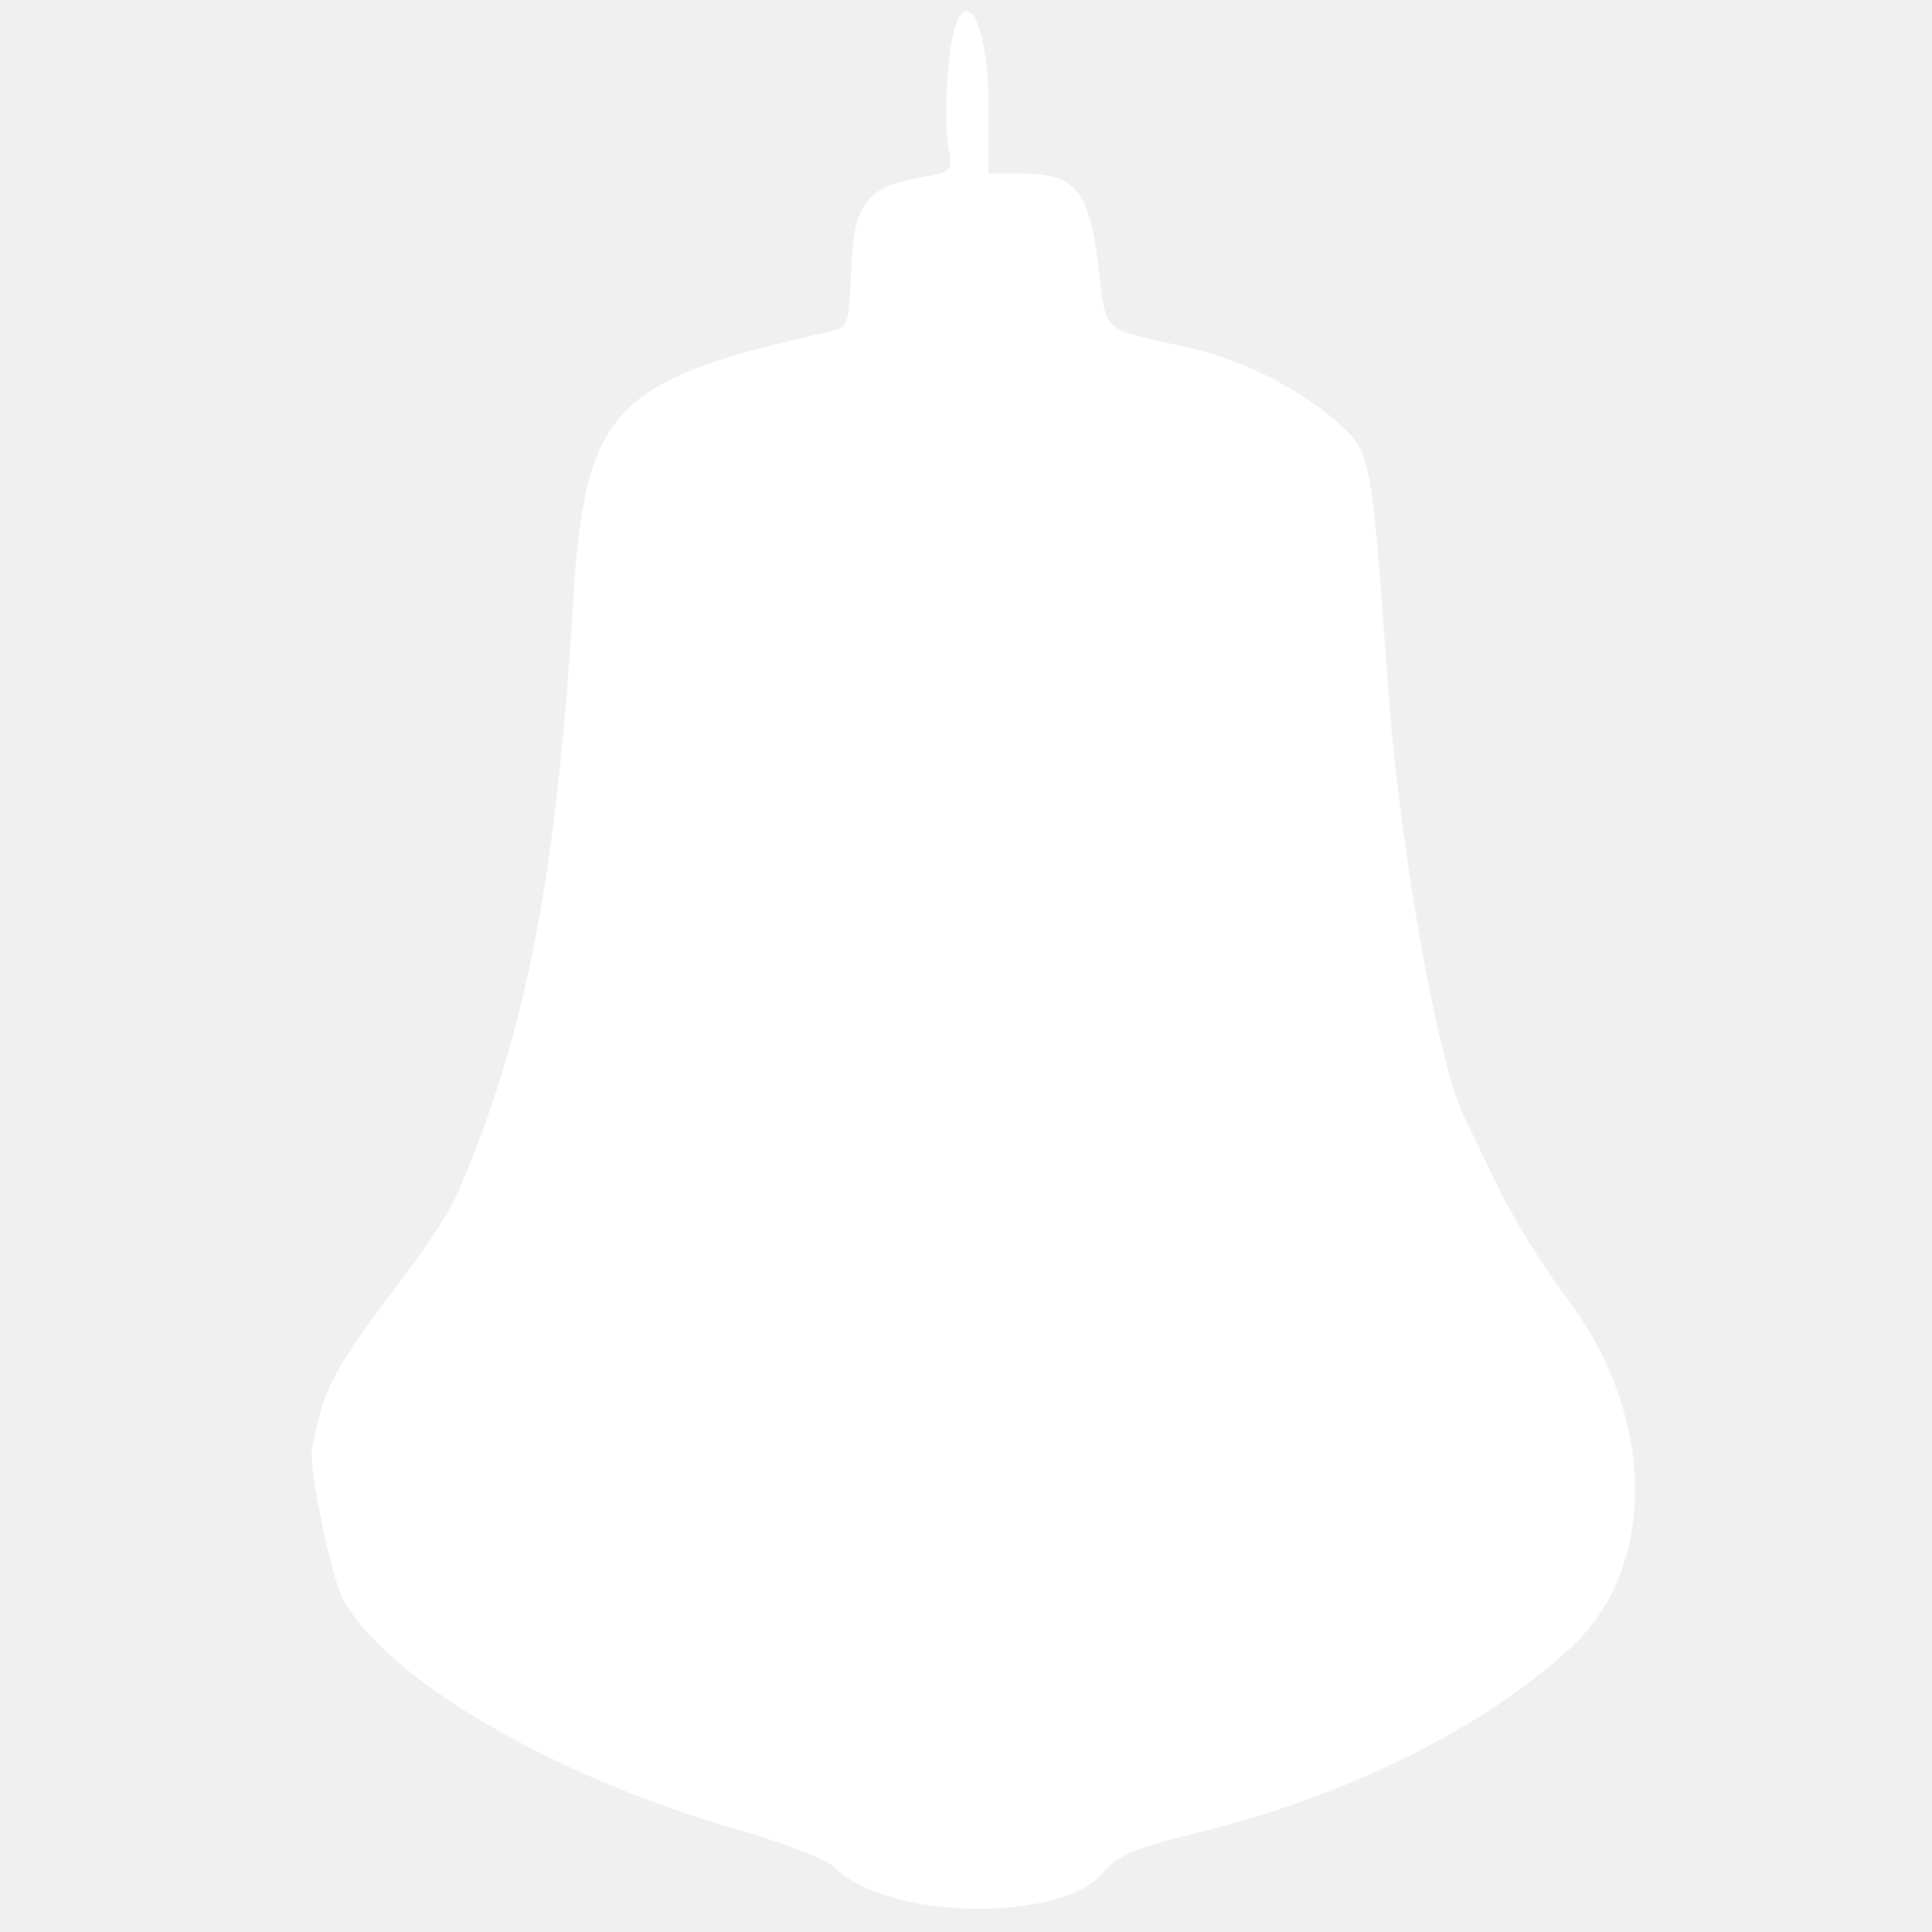
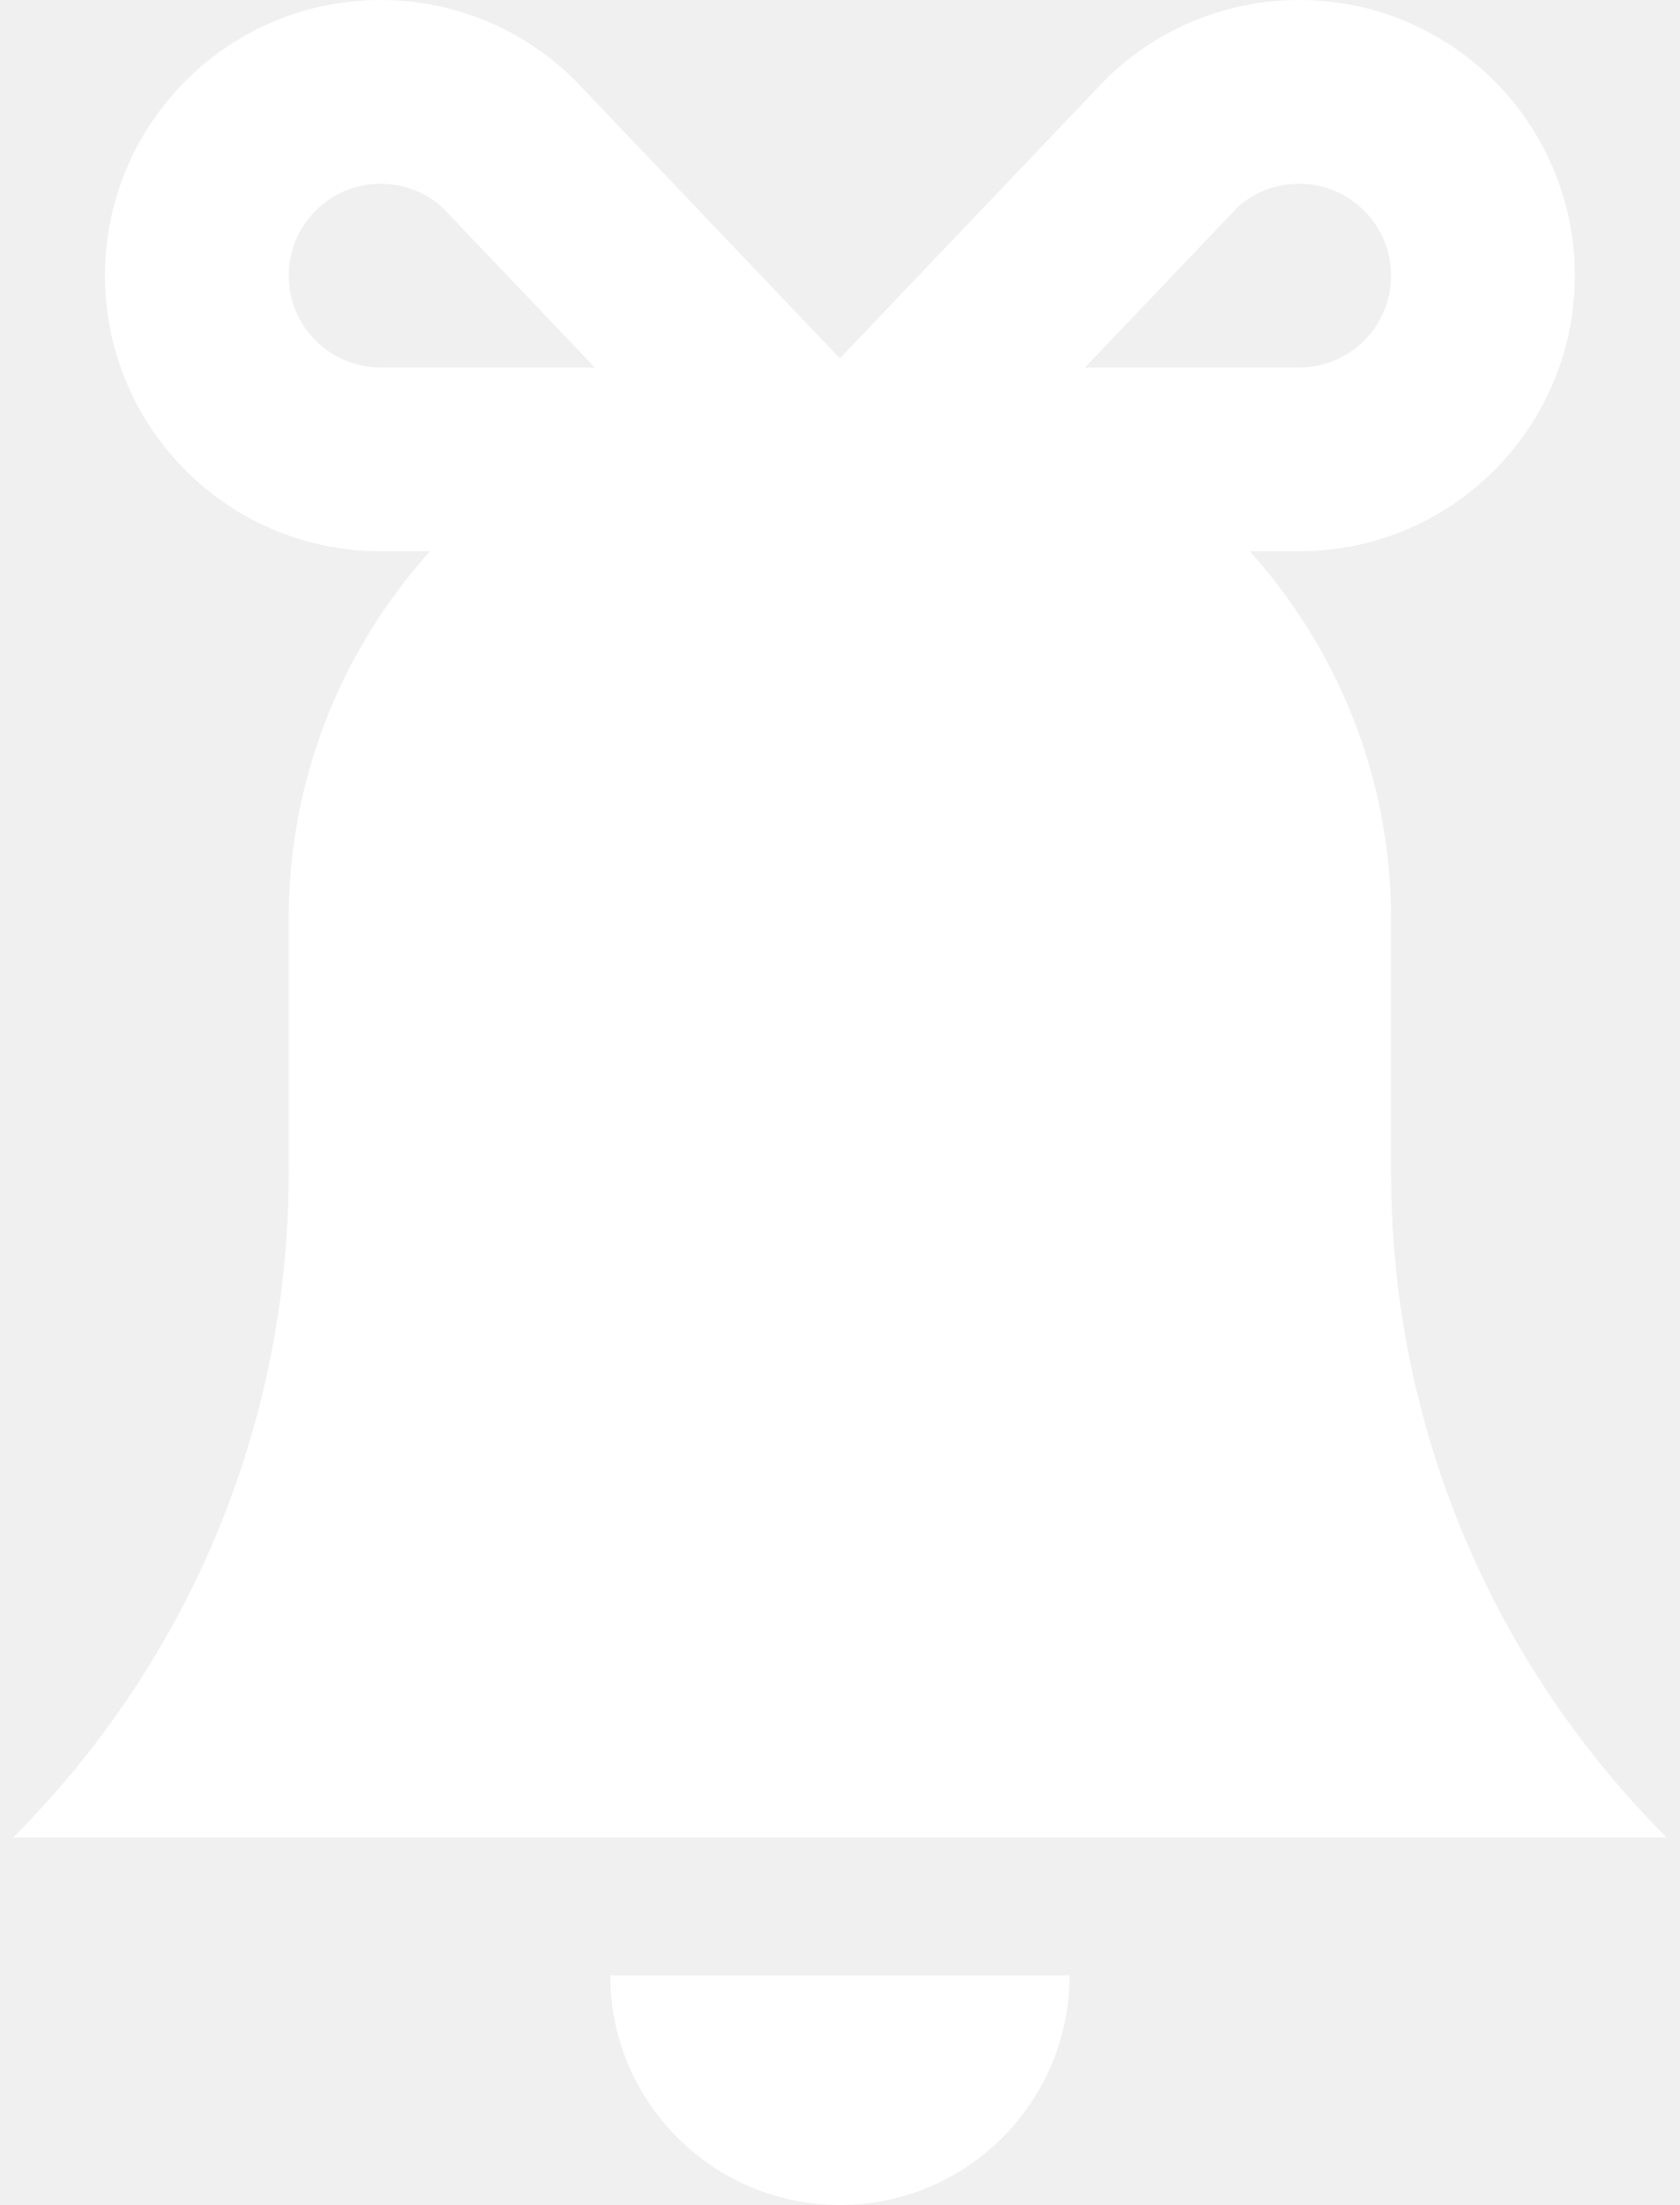
- <svg xmlns="http://www.w3.org/2000/svg" version="1.1" width="64" height="64" viewBox="0 0 64 64">
-   <path fill="#fff" d="M31.416 2.188c-0.086 0.928-0.089 2.097-0.008 2.598 0.147 0.904 0.141 0.912-0.872 1.083-1.832 0.31-2.254 0.863-2.338 3.063-0.072 1.899-0.078 1.913-0.823 2.079-7.044 1.563-8.001 2.57-8.38 8.815-0.564 9.276-1.567 14.428-3.841 19.716-0.217 0.505-0.945 1.645-1.617 2.534-2.553 3.373-2.797 3.825-3.2 5.923-0.115 0.601 0.62 4.193 1.012 4.941 1.376 2.627 6.934 5.896 12.977 7.633 1.57 0.451 3.063 1.029 3.317 1.283 1.752 1.752 7.531 1.854 8.921 0.158 0.447-0.545 1.043-0.801 2.936-1.258 5.069-1.224 9.685-3.508 12.59-6.229 2.826-2.648 2.754-7.651-0.167-11.493-0.769-1.012-1.813-2.7-2.319-3.75s-1.005-2.085-1.108-2.298c-0.87-1.797-2.125-8.864-2.505-14.112-0.577-7.963-0.562-7.882-1.714-8.906-1.265-1.124-3.222-2.092-5.026-2.484-2.812-0.612-2.596-0.408-2.875-2.716-0.298-2.465-0.762-3.019-2.528-3.019h-1.097v-2.141c0-3.398-1.048-4.515-1.334-1.421z" />
+ <svg xmlns="http://www.w3.org/2000/svg" width="32" height="42" viewBox="0 0 32 42" fill="none">
+   <path d="M20.375 37.625C20.375 40.042 18.417 42 16 42C13.585 42 11.625 40.042 11.625 37.625H20.375Z" fill="white" />
+   <path d="M5.5 22.329C5.5 27.275 3.494 31.756 0.25 35H31.75C28.506 31.756 26.5 27.275 26.5 22.329V17.5C26.5 14.807 25.476 12.359 23.808 10.5H24.75C27.649 10.5 30 8.149 30 5.25C30 2.351 27.649 0 24.75 0C23.301 0 21.988 0.588 21.038 1.538L16 6.826L10.962 1.538C10.011 0.588 8.699 0 7.25 0C4.351 0 2 2.351 2 5.25C2 8.149 4.351 10.5 7.25 10.5H8.19C6.524 12.36 5.5 14.807 5.5 17.5V22.329ZM23.573 3.951C23.704 3.821 24.12 3.5 24.75 3.5C25.716 3.5 26.5 4.286 26.5 5.25C26.5 6.214 25.716 7 24.75 7H20.669L23.573 3.951ZM5.5 5.25C5.5 4.286 6.284 3.5 7.25 3.5C7.88 3.5 8.296 3.821 8.427 3.951L11.331 7H7.25C6.284 7 5.5 6.214 5.5 5.25Z" fill="white" />
</svg>
